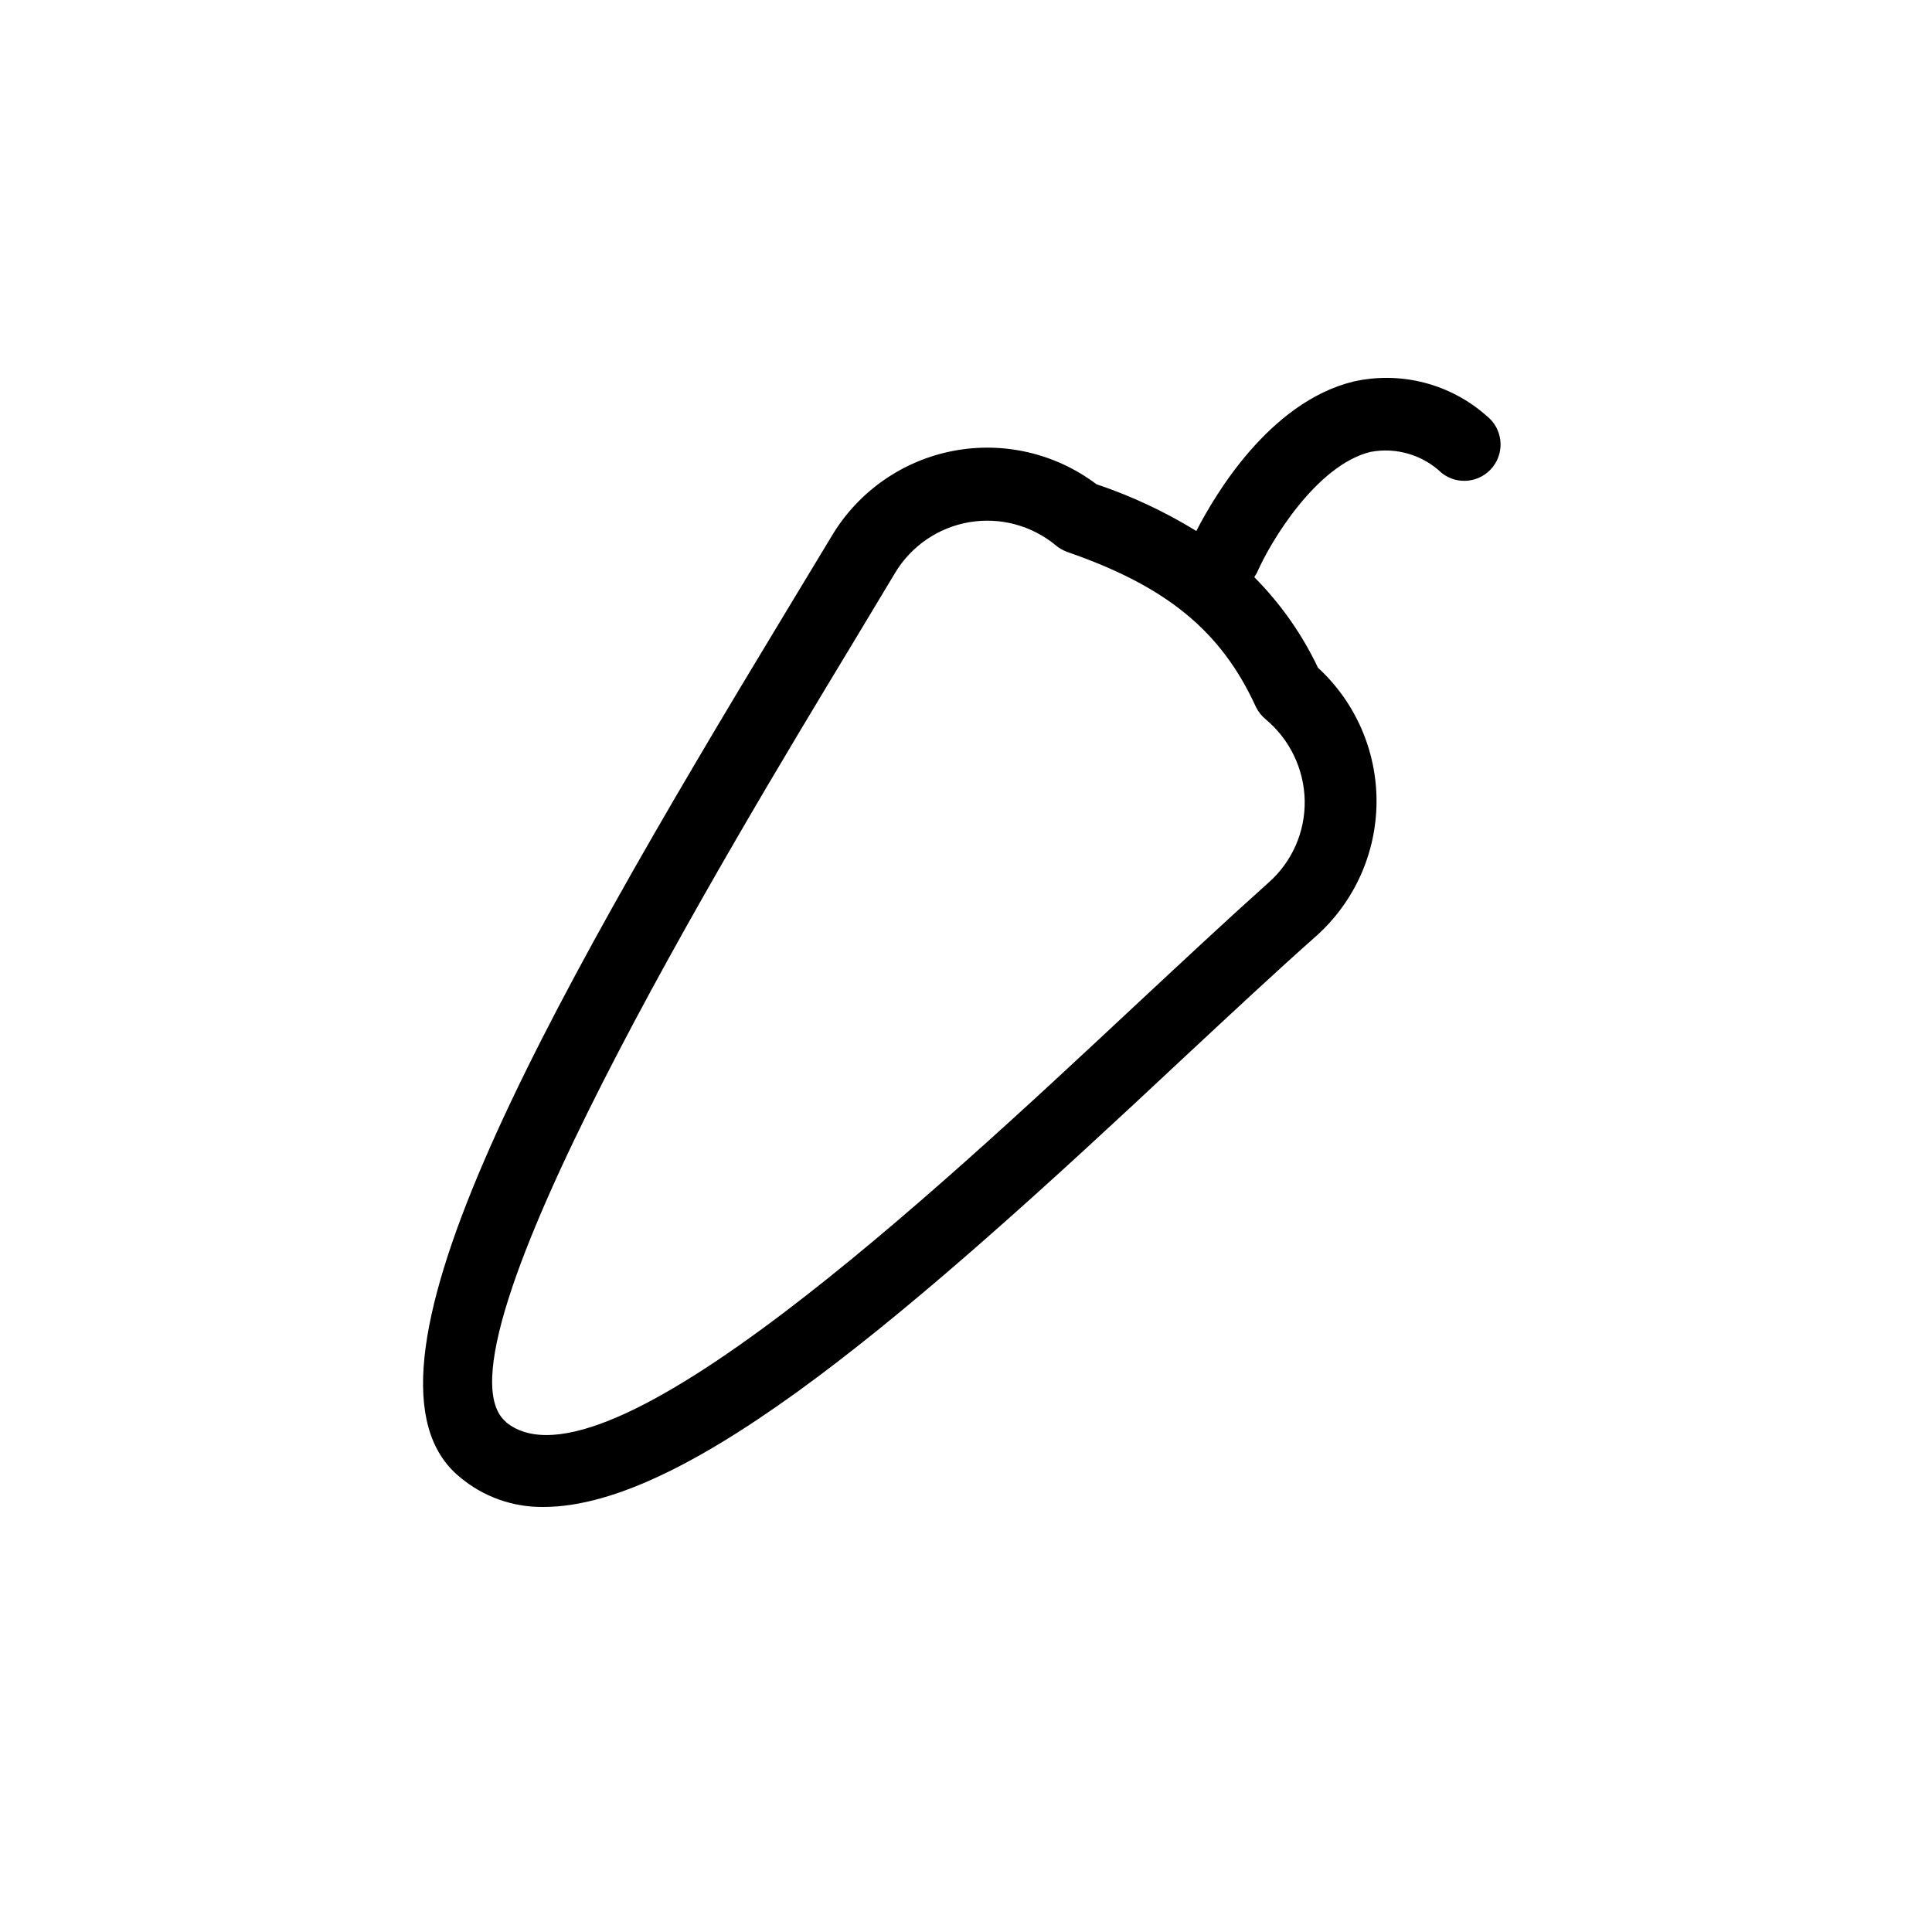
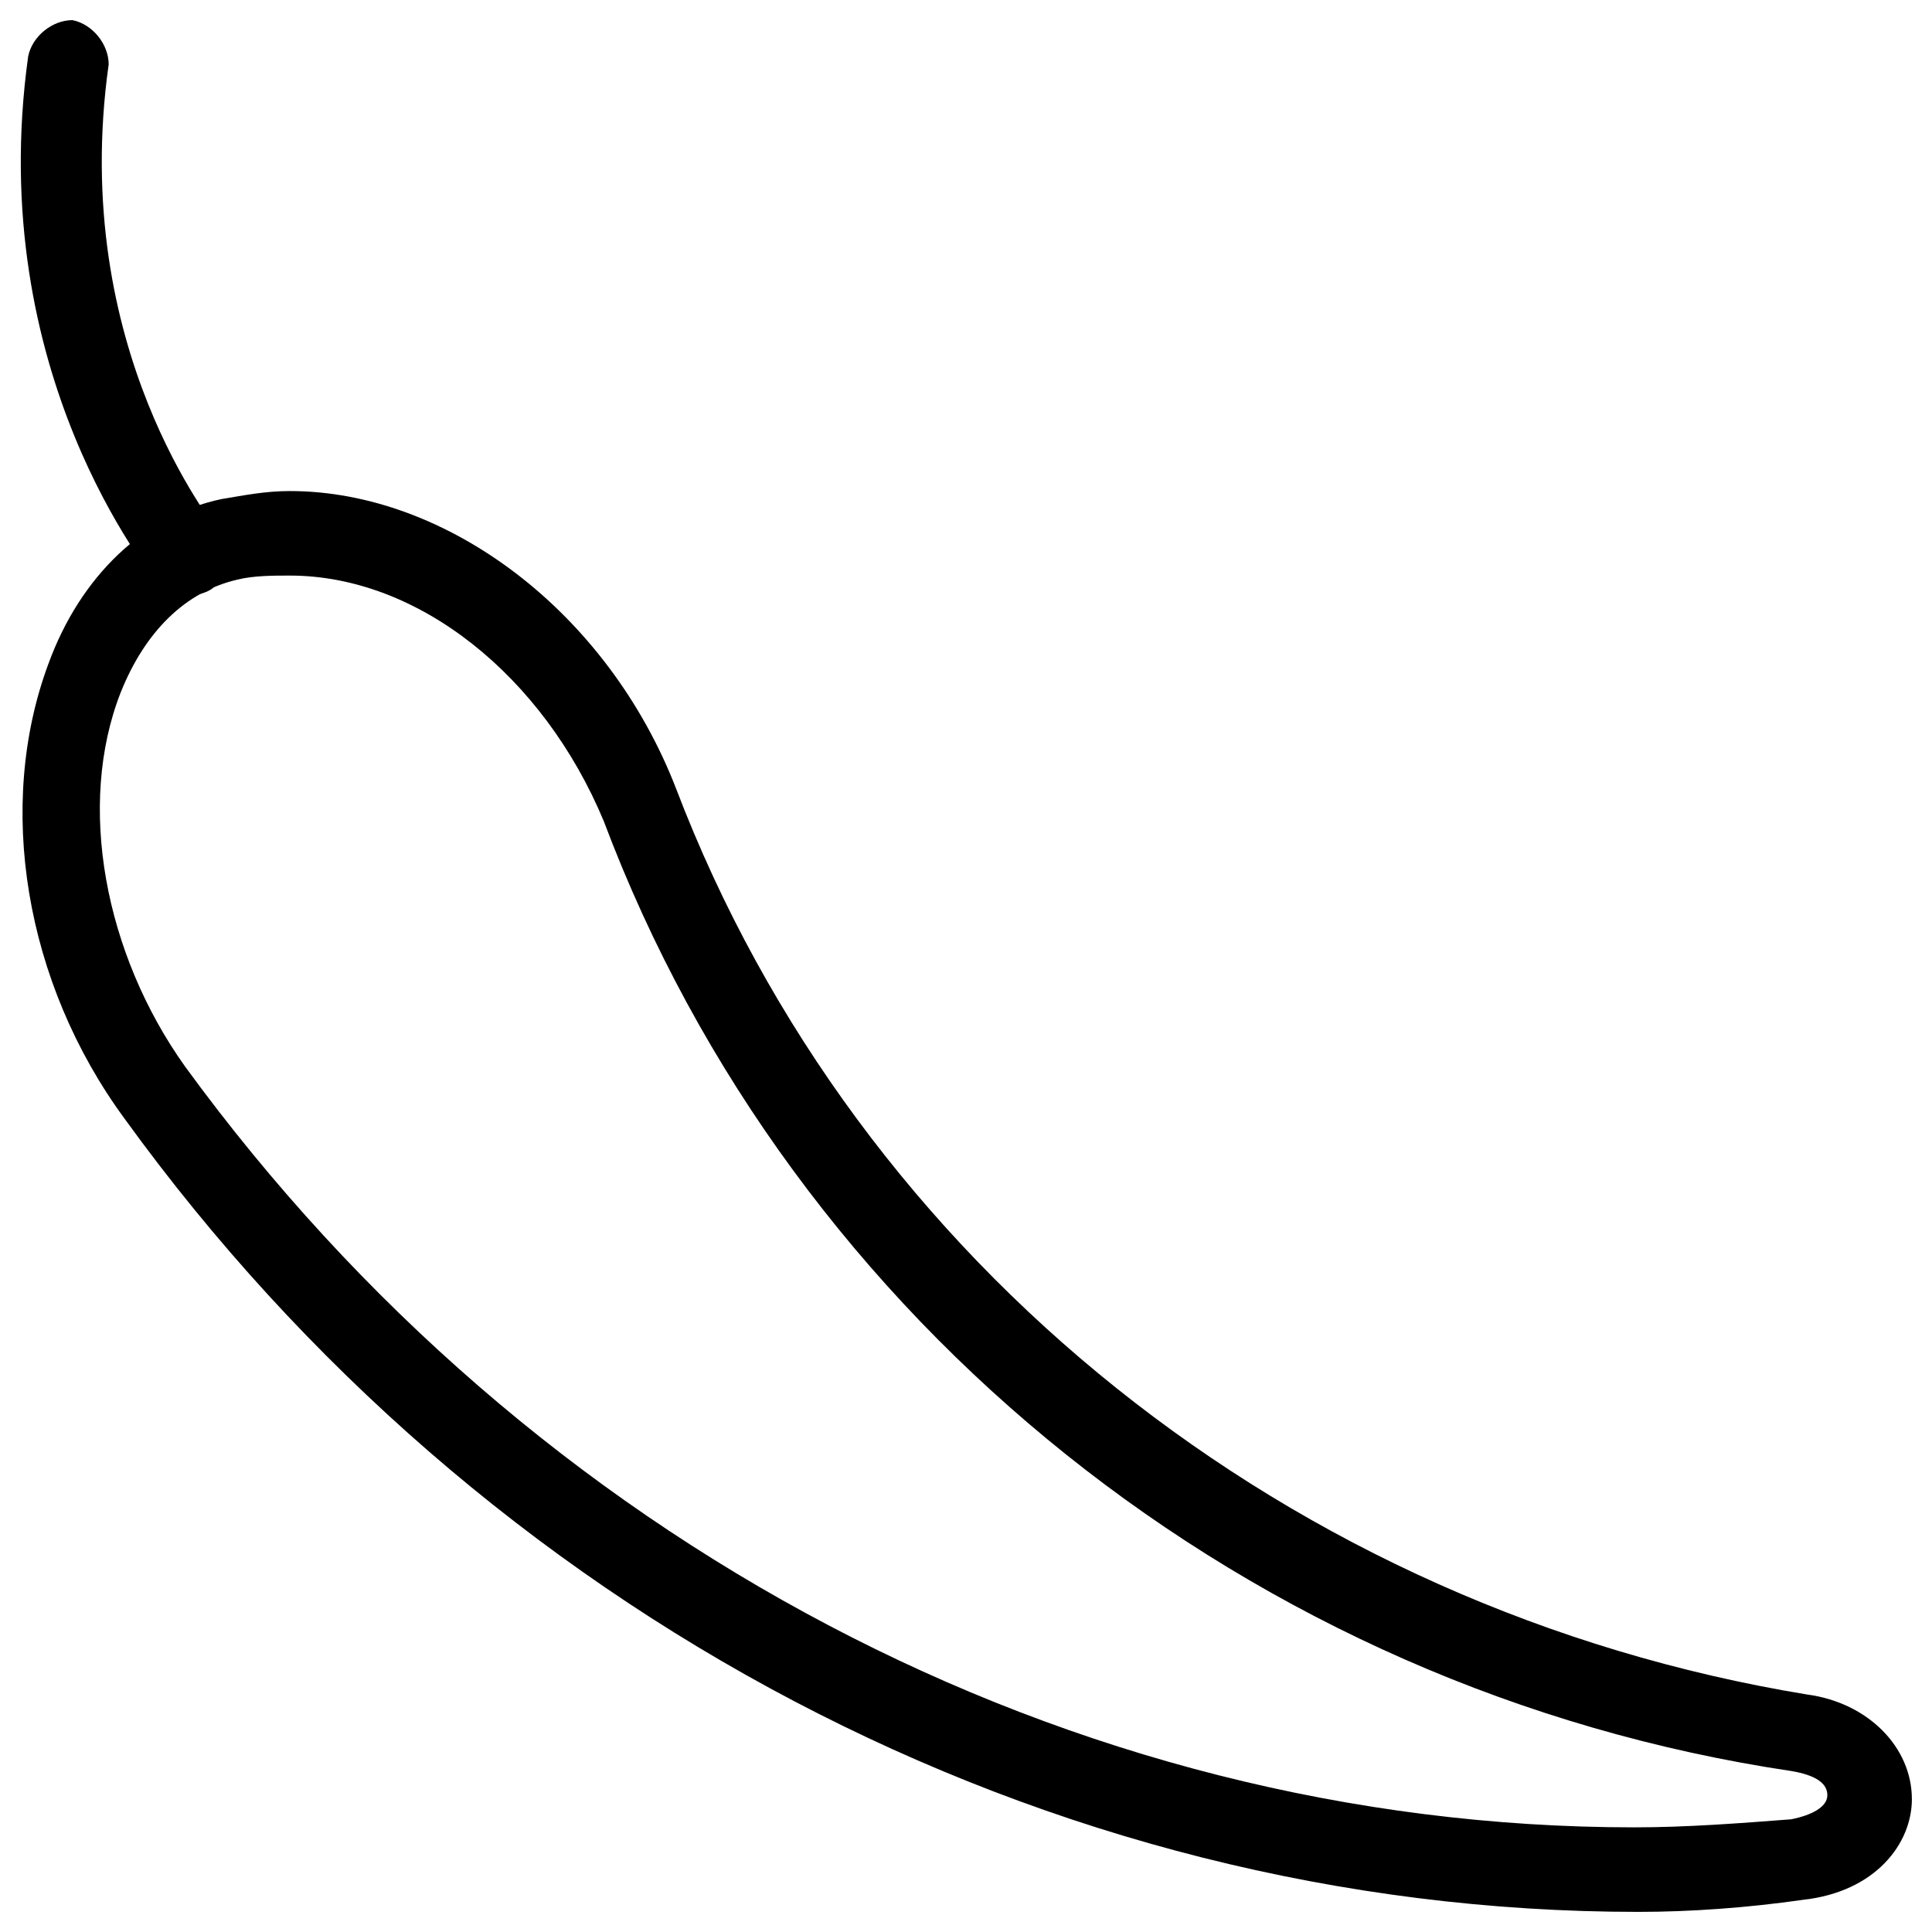
- <svg xmlns="http://www.w3.org/2000/svg" height="100" width="100" data-name="Layer 1" viewBox="0 0 64 64">
-   <path d="M-44.5-33.36a15.2 15.2 0 01-4.73-.76 8.61 8.61 0 01-5.54 0 15.2 15.2 0 01-4.73.76c-8.81 0-15.2-6-15.2-14.2 0-6.66 4.8-13.13 11.42-15.39A9.76 9.76 0 01-55-62c.15.08.29.17.44.27a12.54 12.54 0 011.41-.56l.43-.11c-.3-1.75-.71-5.76 1.27-8.3a6 6 0 015-2.2 1.2 1.2 0 011.2 1.2 1.2 1.2 0 01-1.2 1.2 3.67 3.67 0 00-3.1 1.27c-1.5 1.93-1 5.78-.66 7.1.29.11.57.23.85.36a3.13 3.13 0 01.34-.21 9.71 9.71 0 018.68-.78c6.21 2.49 11.08 9.15 11.08 15.16-.04 7.74-7 14.24-15.24 14.24zm-1.62-2.5a12.58 12.58 0 001.62.1c6.94 0 12.8-5.4 12.8-11.8 0-5-4.3-10.82-9.58-12.94a7.24 7.24 0 00-5.75.19 17.25 17.25 0 016.73 13.47c0 4.5-1.91 8.11-5.82 10.98zm-14.07-25.2a7 7 0 00-2.31.38c-5.68 1.94-9.8 7.46-9.8 13.12 0 7 5.26 11.8 12.8 11.8a12.58 12.58 0 001.62-.1c-3.91-2.87-5.82-6.48-5.82-11A17.28 17.28 0 01-57-60.32a7.51 7.51 0 00-3.19-.74zm5.88 24.55a6.2 6.2 0 004.62 0 5.64 5.64 0 00.92-.46c4-2.53 6-5.75 6-9.84a14.51 14.51 0 00-7.18-12.45 9.9 9.9 0 00-1.61-.74 1.5 1.5 0 00-.89 0 10.16 10.16 0 00-1.66.72A14.49 14.49 0 00-61.3-47v.18c0 4.09 2 7.31 6 9.84a6.08 6.08 0 001 .49zm91.73 4.08a1.2 1.2 0 01-1-.48l-1.39-1.86-.47-.09a8.23 8.23 0 01-2.57.41 8.21 8.21 0 01-2.16-.29l-1.38 1.83a1.2 1.2 0 01-1.68.24 1.21 1.21 0 01-.24-1.68l.12-.15a13.47 13.47 0 01-4.41-.25 11.23 11.23 0 01-8.24-7.6 11.22 11.22 0 012.69-10.9c.63-.69 1.3-1.43 2-2.2 2.75-3.08 5.78-6.47 8.73-8.46a1.54 1.54 0 010-.3v-8.42a1.22 1.22 0 01.72-1.1 1.2 1.2 0 011.3.23l2.77 2.58 2-.81a1.2 1.2 0 011.13.1 1.22 1.22 0 01.53 1v6.31c3.15 1.9 6.44 5.59 9.37 8.87.69.77 1.35 1.51 2 2.2a11.22 11.22 0 012.68 10.9 11.23 11.23 0 01-8.31 7.6 12.06 12.06 0 01-3.14.32l.07.08a1.21 1.21 0 01-.25 1.68 1.17 1.17 0 01-.87.24zm.43-4.42a10.45 10.45 0 003-.23 8.86 8.86 0 006.58-6 8.84 8.84 0 00-2.15-8.59c-.64-.69-1.31-1.44-2-2.22-3-3.35-6.38-7.15-9.34-8.71a1.22 1.22 0 01-.64-1v-5.25l-1 .42a1.21 1.21 0 01-1.3-.21l-1.32-1.23v4.69l.55-.18a1.21 1.21 0 011.5.8 1.21 1.21 0 01-.81 1.5c-3.16 1-7.25 5.53-10.54 9.21-.69.78-1.36 1.53-2 2.22A8.87 8.87 0 0016.26-43a8.86 8.86 0 006.58 6 10.8 10.8 0 003.33.21l-.09-.21a10.07 10.07 0 01-2.94-7.12 1.2 1.2 0 011.2-1.2 1.2 1.2 0 011.2 1.2 7.64 7.64 0 002.24 5.42 6.1 6.1 0 001.88 1.3h4.72a6.19 6.19 0 001.88-1.31 7.61 7.61 0 002.25-5.42c0-1.49-1.14-5.59-2.82-10.21a1.2 1.2 0 01.72-1.54 1.18 1.18 0 011.53.72c.7 1.9 3 8.33 3 11A10 10 0 0138-37zm73 5.42a1.2 1.2 0 01-.72-.24 1.2 1.2 0 01-.24-1.68l.81-1.08c-5.62 0-9.85-1.55-12.25-4.34-2.06-2.39-2.8-5.67-2.19-9.74.94-6.3 8.76-11.93 14.47-16l.57-.42v-8.66a1.2 1.2 0 01.72-1.1 1.2 1.2 0 011.3.23l2.77 2.58 2-.81a1.2 1.2 0 011.13.1 1.22 1.22 0 01.53 1v6.31c2.86 2 14.06 10.18 15 16.81a10.93 10.93 0 01-2.45 9c-3 3.45-7.69 4.85-11.42 5l.83 1.1a1.2 1.2 0 01-.24 1.68 1.2 1.2 0 01-1.68-.24l-1.89-2.52h-4.2l-1.88 2.52a1.19 1.19 0 01-.99.5zM112.7-63l-.59.42c-5.36 3.86-12.7 9.15-13.5 14.45-.5 3.35 0 6 1.64 7.83 2.49 2.89 7.21 3.5 10.73 3.5h9c4.14 0 8.26-1.66 10.47-4.23a8.5 8.5 0 001.9-7.1c-.65-4.35-8-11.09-14.53-15.52l-.08-.06a1.27 1.27 0 01-.32-.38 1.33 1.33 0 01-.14-.48v-5.23l-1 .42a1.21 1.21 0 01-1.28-.23l-1.32-1.23v4.14l.79-.62a1.2 1.2 0 011.69.18 1.21 1.21 0 01-.19 1.69c-.71.57-1.54 1.19-2.44 1.85a1.23 1.23 0 01-.83.6zm92.59 31.1a1.16 1.16 0 01-.75-.26l-1.9-1.53a1.34 1.34 0 01-.2-.21h-4.2a.8.8 0 01-.2.21l-1.89 1.53a1.21 1.21 0 01-1.69-.18 1.22 1.22 0 01.07-1.59 15.76 15.76 0 01-10.59-4.62 12.06 12.06 0 01-3.14-9.34c.44-6.34 8.06-11.68 14.19-16l.86-.6v-8.63a1.2 1.2 0 01.72-1.1 1.2 1.2 0 011.3.23l2.77 2.58 2-.81a1.2 1.2 0 011.13.1 1.22 1.22 0 01.53 1v6.31c5.79 4 14.88 11.12 15.05 16.95.13 4.09-1 7.39-3.34 9.81a15 15 0 01-9.88 4.05 1.19 1.19 0 01.09 1.61 1.18 1.18 0 01-.93.46zm-2.39-4.4h1.65c2.38 0 6.81-.44 9.68-3.4 1.88-1.94 2.78-4.65 2.68-8.07-.13-4.19-7.58-10.69-14.52-15.38l-.08-.06a1.27 1.27 0 01-.32-.38 1.56 1.56 0 01-.14-.48v-5.23l-1 .42a1.21 1.21 0 01-1.28-.23l-1.32-1.23v4.13c.28-.21.55-.41.79-.61a1.2 1.2 0 011.69.18 1.21 1.21 0 01-.18 1.69c-1.14.92-2.62 2-4.18 3-5.41 3.8-12.82 9-13.17 14.19a9.64 9.64 0 002.49 7.54 13.61 13.61 0 009.87 3.88h4.88a54.56 54.56 0 00-.21-22.52 1.19 1.19 0 01.89-1.44 1.2 1.2 0 011.45.88c0 .1 0 .2.07.3a11.12 11.12 0 017.72 3.33 11.82 11.82 0 013.81 8.45 11.73 11.73 0 01-4.33 9.13 1.2 1.2 0 01-1.69-.17 1.2 1.2 0 01.17-1.69 9.33 9.33 0 003.45-7.27 9.48 9.48 0 00-3.06-6.66 9.31 9.31 0 00-5.58-2.65c.15.81.27 1.61.37 2.4a7.71 7.71 0 017.1 7.67 7.71 7.71 0 01-7.26 7.69c-.15 1.01-.34 1.89-.44 2.56zm.89-6.7q-.07.86-.15 1.65a5.31 5.31 0 004.56-5.25 5.31 5.31 0 00-4.44-5.23 57 57 0 01.16 6 1.26 1.26 0 00.28-.8 1.2 1.2 0 011.2-1.2 1.2 1.2 0 011.2 1.2 3.71 3.71 0 01-2.81 3.63zM-64 50.66a24 24 0 01-7.84-1.29 2.3 2.3 0 01-1.54-2.16A2.28 2.28 0 01-71.93 45c6.57-2.47 10.85-4.82 14.64-10.16 1.69-2.37 2.9-5.74 4.08-9a54.11 54.11 0 012.58-6.36c1.35-2.58 4.42-3.76 7.82-3a7.27 7.27 0 01.8.22c.84-1.28 3.19-4.45 6.26-4.9A5.58 5.58 0 01-31 13.55a1.2 1.2 0 010 1.7 1.2 1.2 0 01-1.7 0 3.27 3.27 0 00-2.77-1.09c-1.82.27-3.54 2.27-4.42 3.55a7.13 7.13 0 013.48 5.74c.22 5-1.68 10.39-5.64 16A27.52 27.52 0 01-64 50.66zm-6.81-3.48c9.43 3.16 21-.74 26.91-9.12 3.39-4.77 5.14-9.31 5.21-13.52a7.2 7.2 0 01-6.54-.73 1.2 1.2 0 01-.43-1.64 1.22 1.22 0 011.66-.43c2.11 1.24 4.21 1.07 4.89.15a6.1 6.1 0 00-4.18-3c-1.76-.39-4.16-.16-5.17 1.77A52.16 52.16 0 00-51 26.69c-1.22 3.41-2.5 6.93-4.37 9.57C-59.83 42.6-65 45-70.84 47.18zM18 49.92a4.22 4.22 0 01-2.78-1c-4-3.31 2.55-15 10.85-28.71l1.51-2.5a6 6 0 018.74-1.67 16.13 16.13 0 013.31 1.55c.59-1.15 2.4-4.26 5.2-4.95a5 5 0 014.42 1.14 1.2 1.2 0 11-1.49 1.89 2.69 2.69 0 00-2.36-.7c-1.8.44-3.33 3-3.76 4l-.09.15a10.85 10.85 0 012.11 3 6 6 0 01-.05 8.88c-1.3 1.15-2.81 2.56-4.41 4.05-8.92 8.36-16.35 14.87-21.2 14.87zm-1.24-2.81C20 49.76 31 39.48 37.57 33.34c1.61-1.5 3.13-2.92 4.45-4.1a3.54 3.54 0 001.2-2.72 3.6 3.6 0 00-1.29-2.69 1.23 1.23 0 01-.33-.42c-1.16-2.54-3-4-6.23-5.12a1.26 1.26 0 01-.39-.22 3.56 3.56 0 00-5.33.91l-1.51 2.51C24.28 27.88 14 44.85 16.77 47.11zm98.79 10.1h-.19c-.94-.07-3.15-.25-6.73-14.29a152.37 152.37 0 01-3.91-21.34 6.69 6.69 0 013.28-6.4c3.75-2.45 9.93-2.59 14.07-.32a7.33 7.33 0 014.16 6.61c-.1 9.2-4 30.67-8.6 34.84a3 3 0 01-2.07.9zm.12-2.38zm-.46-39.17a11 11 0 00-5.93 1.53 4.29 4.29 0 00-2.17 4.17c1 11.81 6.14 31.87 8.49 33.43a1 1 0 00.37-.25c2.42-2.21 5.17-12.21 6.68-21.6a26.72 26.72 0 01-5.51.23 1.2 1.2 0 11.12-2.39 26 26 0 005.22-.24 1.18 1.18 0 01.53 0c.13-.93.24-1.84.34-2.74a28.48 28.48 0 01-7.93 0 1.2 1.2 0 01.39-2.36 27.06 27.06 0 007.51 0 1.22 1.22 0 01.27 0c.12-1.42.19-2.75.2-4a5 5 0 00-2.9-4.44 12.09 12.09 0 00-5.67-1.34zm7.67-4.12a1.22 1.22 0 01-.85-.35 1.2 1.2 0 010-1.7l1.3-1.3a1.2 1.2 0 011.7 0 1.22 1.22 0 010 1.7l-1.3 1.3a1.22 1.22 0 01-.84.35zm-14.27 0a1.2 1.2 0 01-.85-.35l-1.3-1.3a1.2 1.2 0 111.7-1.7l1.3 1.3a1.2 1.2 0 010 1.7 1.24 1.24 0 01-.84.35zm6.84-1.3a1.2 1.2 0 01-1.2-1.2V6.45a1.2 1.2 0 112.4 0V9a1.2 1.2 0 01-1.19 1.24zM212 52.86h-1.85a3.4 3.4 0 01-3.4-3.4v-5.54a17.17 17.17 0 01-1.82-.37v4a5.31 5.31 0 01-5.31 5.3h-3.46a5.31 5.31 0 01-5.31-5.3V36.3c-8.36-1.1-13.13-4-13.13-8 0-10.32 9-18.71 20.17-18.71S218 18 218 28.31a4.68 4.68 0 01-.51 2.14 10.42 10.42 0 014.89 8.7c0 2.36-2.55 4.07-7 4.77v5.54a3.41 3.41 0 01-3.38 3.4zm-2.85-8.69v5.29a1 1 0 001 1H212a1 1 0 001-1v-5.29a30.43 30.43 0 01-3.82 0zm-15.9-7.61v11a2.91 2.91 0 002.91 2.9h3.46a2.92 2.92 0 002.91-2.9v-4.84c-1.83-.88-2.82-2.1-2.82-3.57a9.75 9.75 0 01.3-2.43 56.22 56.22 0 01-6.8-.16zM208 41.67a28.57 28.57 0 005.92 0h.08c3.92-.44 6-1.6 6-2.52a8.12 8.12 0 00-4.69-7.15h-.08a9.55 9.55 0 00-4.23-1c-4.95 0-9 3.66-9 8.18 0 .52.65 1.12 1.93 1.62l.23.08a16.38 16.38 0 003.84.79zm-15.81-7.62a50.77 50.77 0 008.21.24h.6a11.5 11.5 0 0110-5.73 12.11 12.11 0 014.33.8 2.32 2.32 0 00.25-1.05c0-9-8-16.31-17.77-16.31s-17.77 7.31-17.77 16.31c0 2.68 4.73 4.93 12.06 5.73h.09zM-51.63 142.82h-.43a1.78 1.78 0 01-.73-.06 9.33 9.33 0 01-7.52-5.05c-1.77-3.42-.85-7.68 0-11.44.26-1.2.5-2.32.64-3.34.32-2.32.43-4.71.53-7 .1-2.13.19-4.32.46-6.5a37.08 37.08 0 011.06-5.21 1.26 1.26 0 01.16-.33 1.21 1.21 0 01-.29-1.48L-55 97a1.18 1.18 0 011.06-.65h1c-.14-1.3-.15-3.72 1.2-5.29a4.2 4.2 0 013.6-1.39A1.2 1.2 0 01-47 90.92a1.18 1.18 0 01-1.26 1.14 1.92 1.92 0 00-1.66.56c-.77.9-.73 2.76-.61 3.73h.57a1.21 1.21 0 011.06.64l2.68 5.08a1.19 1.19 0 01-.23 1.42l-.16.15a32.92 32.92 0 011.28 5.77c.27 2.18.36 4.37.46 6.5.1 2.3.21 4.69.53 7 .14 1 .38 2.14.64 3.34.82 3.76 1.74 8 0 11.44a9.36 9.36 0 01-7.54 5.05 1.09 1.09 0 01-.39.08zm-.37-2.42h.33a7 7 0 005.9-3.79c1.37-2.65.54-6.47-.18-9.83-.27-1.24-.53-2.42-.68-3.53-.33-2.42-.44-4.86-.55-7.22-.09-2.08-.19-4.24-.44-6.32a30.13 30.13 0 00-1-4.7 9 9 0 01-6.73.11 33.66 33.66 0 00-.93 4.59c-.25 2.08-.35 4.24-.44 6.32-.11 2.36-.22 4.8-.55 7.22-.15 1.11-.41 2.29-.68 3.53-.72 3.36-1.55 7.18-.18 9.83a7 7 0 005.9 3.79h.16zm-3.16-37.86a6.45 6.45 0 006 .06 1.2 1.2 0 01.33-.55l-1.74-3.3h-2.58zm70.07 31.11a26.25 26.25 0 01-6.28-.76 1.2 1.2 0 01-.9-1.34 26.21 26.21 0 012.74-8.55 3.19 3.19 0 00-1.26.15 1.2 1.2 0 01-.77-2.27 5.83 5.83 0 013.33-.08 26.46 26.46 0 017.29-7.36l15.1-10.15a26.42 26.42 0 0121-3.74 1.2 1.2 0 01.9 1.34A26.44 26.44 0 0144.7 119l-10.22 6.88a10.31 10.31 0 01-.25 1.56 1.21 1.21 0 01-2.28.14l-2.34 1.58a26.46 26.46 0 01-14.75 4.49zm-4.62-2.85a24.06 24.06 0 0018-3.64l3.86-2.59a4.21 4.21 0 00-1.22-3.1 1.21 1.21 0 01-.1-1.7 1.2 1.2 0 011.69-.1 6 6 0 011.86 3.4l9-6.06a24 24 0 0010.16-15.33 24 24 0 00-18 3.64L20.4 115.47a24.09 24.09 0 00-6.4 6.32 11 11 0 012 1.51 1.2 1.2 0 01-1.69 1.7 9.8 9.8 0 00-1.58-1.17 24 24 0 00-2.49 6.97zm9.49-16.32zm95.92 22.46a1.2 1.2 0 01-1.2-1.2v-1.8a34.08 34.08 0 01-3.55-2.09c-5-3.2-13.33-9.44-13.14-15.33.26-8.48 7.1-12.91 13.72-12.91h7.94c6.62 0 13.46 4.43 13.72 12.91.19 5.9-8.16 12.14-13.16 15.34-1.45.93-2.44 1.52-3.13 1.88v2a1.2 1.2 0 01-1.25 1.2zm-.73-5zm0 0zm0 0zm0 0zm0 0zm-14.78-15.38c-.18 5.87 12.57 13.85 15.3 15.17 2.74-1.33 15.48-9.3 15.3-15.17-.23-7.27-6-10.58-11.33-10.58h-7.94c-5.29 0-11.1 3.31-11.33 10.58zM120.65 102a1.17 1.17 0 01-.84-.36 1.19 1.19 0 010-1.69l1.34-1.35a1.2 1.2 0 011.7 1.7l-1.35 1.34a1.17 1.17 0 01-.85.36zm-9.41 0a1.19 1.19 0 01-.85-.36l-1.34-1.34a1.2 1.2 0 010-1.7 1.19 1.19 0 011.69 0l1.35 1.35a1.21 1.21 0 01-.85 2zm4.41-1.35a1.2 1.2 0 01-1.2-1.2v-2.71a1.2 1.2 0 112.4 0v2.69a1.2 1.2 0 01-1.2 1.2zm167 40.72a.82.82 0 01-.22 0l-2.36-.45a1.21 1.21 0 01-1-1.3l1.25-12.77v-.11a3.36 3.36 0 00-1.74-3.54 5.51 5.51 0 01-2.61-3.79 5.26 5.26 0 01.28-2.79 8.41 8.41 0 013-15.86l.06-.35a11.55 11.55 0 013.36-6.24 6.2 6.2 0 00-2.67-.6c-4 0-7.21 3.77-7.21 8.4a10.44 10.44 0 00.08 1.16 1.2 1.2 0 01-1 1.33 6 6 0 00.3 11.89 1.21 1.21 0 01.93.61 1.18 1.18 0 010 1.11 2.9 2.9 0 00-.12 2.36 3 3 0 001.78 1.77 5.77 5.77 0 014 5.42 1.2 1.2 0 11-2.4 0 3.38 3.38 0 00-2.39-3.14 5.48 5.48 0 01-3.27-3.22 5.19 5.19 0 01-.26-2.8 8.4 8.4 0 01-.08-16.13v-.36c0-6 4.31-10.8 9.61-10.8a8.73 8.73 0 014.8 1.44 8.8 8.8 0 016-1 9 9 0 016.23 4.44 11.5 11.5 0 011.27 8c0 .11 0 .23-.07.35a8.4 8.4 0 01-3.2 15.79 5.29 5.29 0 01-.79 2.7 5.43 5.43 0 01-3.76 2.53 3.4 3.4 0 00-3 2.64v.11l-.93 3.18a1.21 1.21 0 01-1.49.82 1.2 1.2 0 01-.81-1.49l.91-3.13a5.75 5.75 0 014.94-4.49 3 3 0 002.12-1.42 2.84 2.84 0 00.32-2.33 1.2 1.2 0 01.24-1.08 1.23 1.23 0 011-.43 6 6 0 002.55-11.62 1.2 1.2 0 01-.74-1.5 9.52 9.52 0 00.3-1.12 9.07 9.07 0 00-1-6.3 6.48 6.48 0 00-9.9-1.91 9.11 9.11 0 00-3.27 5.48 10.65 10.65 0 00-.14 1.15 1.18 1.18 0 01-1.24 1.11 6 6 0 00-2 11.73 1.22 1.22 0 01.8.78 1.21 1.21 0 01-.19 1.1 2.89 2.89 0 00-.57 2.28 3 3 0 001.41 2.08 5.76 5.76 0 012.94 6l-1.13 11.64.28.05c.6-1.5 1.72-3.64 3.41-4.36a2.89 2.89 0 012.47.06 1.2 1.2 0 11-1.05 2.16.48.48 0 00-.48 0c-.79.34-1.8 1.94-2.44 3.9a1.19 1.19 0 01-1.07.84zm2-16.73h-.23a1.2 1.2 0 01-1-1.41l1.28-6.64a1.27 1.27 0 01-.37-.25L278 110a1.2 1.2 0 011.68-1.72l5.63 5.54.82-4.24-3.63-4a1.2 1.2 0 011.76-1.62l2.44 2.65.45-2.33a1.2 1.2 0 112.35.45l-.45 2.33 3.25-1.55a1.2 1.2 0 011 2.17l-4.78 2.32-2.64 13.61a1.2 1.2 0 01-1.17 1.01zm4.87-157.48a17.77 17.77 0 01-3.35-.31 14 14 0 00-5.31 0 17.66 17.66 0 01-3.34.31 16 16 0 01-12.53-5.6A14.75 14.75 0 01262.23-51a16.67 16.67 0 019-11.8 14.2 14.2 0 019.54-1.12c.31.08.63.14.95.19-.25-2-.33-5.3 1.39-7.5a6 6 0 015-2.2 1.2 1.2 0 011.2 1.2 1.2 1.2 0 01-1.2 1.2 3.67 3.67 0 00-3.1 1.27c-1.23 1.58-1.11 4.45-.85 6.16a12.77 12.77 0 002.28-.32 14.21 14.21 0 019.56 1.15 16.7 16.7 0 019 11.8 14.76 14.76 0 01-2.83 12.51 16 16 0 01-12.59 5.6zm-6-3a16.38 16.38 0 013.11.3 15.38 15.38 0 002.89.27A13.59 13.59 0 00300.24-40a12.35 12.35 0 002.33-10.52 14.24 14.24 0 00-7.66-10.1 11.79 11.79 0 00-8-.95 14.82 14.82 0 01-3.62.39 1.18 1.18 0 01-.46 0 15.45 15.45 0 01-2.68-.38 11.81 11.81 0 00-8 .95 14.24 14.24 0 00-7.66 10.1A12.41 12.41 0 00266.91-40a13.59 13.59 0 0010.67 4.72 15.46 15.46 0 002.89-.27 16.3 16.3 0 013.11-.28zm4.5-18a1.42 1.42 0 01-.45-.08l-4.55-1.83-4.56 1.83a1.21 1.21 0 01-1.12-.13 1.18 1.18 0 01-.52-1v-3.26l-1.28-.69a1.21 1.21 0 01-.54-1.6 1.2 1.2 0 011.61-.53l2 1a1.2 1.2 0 01.67 1.07v2.23l3.35-1.34a1.15 1.15 0 01.89 0l3.36 1.34v-2.23a1.2 1.2 0 01.82-1.14l3-1a1.2 1.2 0 011.52.76 1.22 1.22 0 01-.76 1.52l-2.18.73v3.13a1.19 1.19 0 01-.53 1 1.18 1.18 0 01-.67.2zm-7 110.29a1.09 1.09 0 01-.46-.1 1.2 1.2 0 01-.65-1.56c0-.07.05-.14.08-.2a8.79 8.79 0 01-5.32-2.8c-2.84-3.08-3.55-7.83-3.29-11 .35-4.33-.3-5.68-.78-6.67a4.61 4.61 0 01-.57-1.7 1.21 1.21 0 01.47-1.08 8 8 0 013.18-1.21v-1.48c0-9.72 1-22.63 9.87-22.63 7.66 0 9.09 10 9.52 14.63a7 7 0 013.54 1.35 1.19 1.19 0 01.47 1.08 5.89 5.89 0 01-.43 1.63c-.39 1-.91 2.43-.91 6.84 0 9.42-.94 21.8-8.78 23a1.21 1.21 0 01-.58 1.6 1.2 1.2 0 01-1.59-.58c-.85-1.79-.44-2.44-.28-2.68a1.41 1.41 0 011.19-.64c5.14 0 7.64-6.77 7.64-20.68 0-4.84.64-6.55 1.06-7.68l.13-.36a4.87 4.87 0 00-2.32-.53h-.35c-3.82.23-6.09 4.36-6.93 12.6a24.44 24.44 0 01.3 7.27 1.2 1.2 0 01-2.39-.22 22.83 22.83 0 00-.14-5.91 1.59 1.59 0 01-.15-.29c-1.37-3.84-3.94-4.15-6.68-4.15H274.97a9.73 9.73 0 00-2.24.51l.09.19c.57 1.17 1.43 2.93 1 7.92-.22 2.65.35 6.64 2.66 9.15a6.55 6.55 0 005 2.12 1.33 1.33 0 011.05.56c.34.5.38 1.1-.34 2.85a1.2 1.2 0 01-1.13.83zm-4.94-26.5a8.69 8.69 0 016.79 2.47c.72-4.48 2.54-10.64 7.78-11.64-.84-8.3-3.18-12.33-7.11-12.33-5 0-7.47 6.61-7.47 20.23.04.4.05.83.05 1.25zM-63.83 219.53a7.08 7.08 0 01-6.08-3c-2.16-3-1.82-6.48 1-10.45.24-.34.5-.69.78-1a6 6 0 01-.88-1c-1.82-2.5-1.54-5.44.8-8.75 1.79-2.52 4.79-5.29 9.18-8.48 6.33-4.59 15.22-10 19.48-4.16a5.92 5.92 0 011 5 6.88 6.88 0 014.47 2.86c2.16 3 1.82 6.48-1 10.45-2.18 3.07-5.85 6.46-11.24 10.37s-9.75 6.36-13.34 7.48a14.24 14.24 0 01-4.17.68zm-1.72-13.84q-.8.92-1.41 1.77c-2.18 3.09-2.52 5.59-1 7.66s4 2.53 7.59 1.41c3.34-1 7.47-3.37 12.65-7.13s8.67-7 10.69-9.82c2.18-3.08 2.52-5.58 1-7.65a4.81 4.81 0 00-4.08-2 .43.43 0 01-.16 0 11.77 11.77 0 00-3.35.6c-3.34 1-7.47 3.37-12.65 7.13a57.21 57.21 0 00-9.15 7.89zm20.81-23.12c-2.89 0-7.2 2.07-12.89 6.2-4.18 3-7 5.63-8.63 7.92-2.28 3.22-1.56 4.94-.82 6a3.72 3.72 0 00.52.59 63.56 63.56 0 018.88-7.53c5.39-3.92 9.75-6.36 13.34-7.48a15.2 15.2 0 013.32-.68 3.64 3.64 0 00-.49-3.47 3.74 3.74 0 00-3.23-1.55zm83.68 31.3a13.92 13.92 0 01-2.87-.3 12 12 0 01-7.2-4.46c-4.78 3.49-10.85 3.74-14.86.46a10.85 10.85 0 01-3.87-8.5 15.7 15.7 0 0112.28-15 10.84 10.84 0 019.1 2.09 10 10 0 011.94 2.11l.29-.18A14.48 14.48 0 0144 188.35a11.79 11.79 0 019 15.48 14.56 14.56 0 01-6.62 8 14.78 14.78 0 01-7.44 2.04zm-8.67-7a9.57 9.57 0 006.3 4.31 12.07 12.07 0 008.56-1.45 12.08 12.08 0 005.54-6.69 9.41 9.41 0 00-7.16-12.39 12.14 12.14 0 00-8.51 1.49c-.38.22-.74.46-1.09.71l-.14.1c-4.51 3.35-6.15 9.17-3.64 13.63a1.09 1.09 0 01.14.33zM24.8 188.2a10.67 10.67 0 00-1.92.19 12.79 12.79 0 00-7.35 4.55 12.72 12.72 0 00-3 8.11 8.5 8.5 0 003 6.66c3.2 2.62 8.16 2.3 12.09-.66-2.44-5.14-.76-11.46 3.89-15.41A7.4 7.4 0 0030 190a8.08 8.08 0 00-5.2-1.8zm89.46 31.94a22.72 22.72 0 01-5.67-.72 22.23 22.23 0 01-6.24-2.67 22.54 22.54 0 01-8.35-9.11 1.18 1.18 0 010-1 1.16 1.16 0 01.78-.67 9.92 9.92 0 014.3-.2 25 25 0 01-1.54-15 1.22 1.22 0 01.9-.92 10.74 10.74 0 014.63.08 17.73 17.73 0 0115.44-7.31 10.66 10.66 0 012.33-2.81 1.18 1.18 0 011.27-.13 25.2 25.2 0 018.93 7.39 13.94 13.94 0 011.79-.84 1.2 1.2 0 011.48.56 22.77 22.77 0 01-.72 22.64 22.25 22.25 0 01-5.28 5.9 22.82 22.82 0 01-14.05 4.81zm-4-2.8a20.4 20.4 0 0016.59-3.93 20.16 20.16 0 004.72-5.27 20.39 20.39 0 001.14-19.26 10.68 10.68 0 00-1.2.71l-.09.07h-.06a8.87 8.87 0 00-3.69 6.08 1.2 1.2 0 01-1.9.79 2.68 2.68 0 00-2.69-.16 6.16 6.16 0 00-3.42 4.89 2 2 0 000 .36 1.23 1.23 0 01-.54.9 1.21 1.21 0 01-1 .14c-1.73-.56-3.43-.64-5.08 4.45l-.08.23c-.83 2.57-1.54 4.78-2.11 7.33a1.47 1.47 0 01-.1.44c-.23.73-.37 1.46-.5 2.23zM97 208a20.22 20.22 0 006.64 6.69 19.81 19.81 0 004.31 2q.12-.72.27-1.41a20.43 20.43 0 01-7.5-6.69 1.25 1.25 0 01-.42-.08A8 8 0 0097 208zm2.78-16a21.91 21.91 0 002.22 14.12 17.7 17.7 0 006.77 6.75c.54-2.15 1.17-4.11 1.86-6.24l.07-.23c.64-2 2.24-6.84 6.75-6.3a8.92 8.92 0 012-3.95 2.17 2.17 0 00-2.26.79 1.21 1.21 0 01-1.88-.25 5.22 5.22 0 00-4.42-2.61 2.17 2.17 0 00-2 1.06 1.2 1.2 0 01-2 .15 7.49 7.49 0 00-3.61-2.82.81.81 0 01-.22-.07 8.31 8.31 0 00-3.31-.4zm19.14 1.63a5.32 5.32 0 012.66.8 5.94 5.94 0 01.57-.27 5.31 5.31 0 013.5-.33 10.94 10.94 0 013.46-5.46 23.23 23.23 0 00-7.29-6.23 8.22 8.22 0 00-1.43 2.06.9.9 0 01-.12.24 7.48 7.48 0 00-.31 5.34 1.18 1.18 0 01-.26 1.15 1.2 1.2 0 01-1.12.37c-1.29-.25-2.31.91-2.77 2.2a7.93 7.93 0 01.82.82 4.27 4.27 0 012.26-.65zm-13.47-2.88a9.6 9.6 0 012.48 1.92 4.82 4.82 0 012.94-1 6.69 6.69 0 012.87.57 5.31 5.31 0 013.58-3.25 9.51 9.51 0 01.23-4h-.08a15.23 15.23 0 00-12.05 5.8zm88.17 28.82a7.69 7.69 0 01-2.51-.42c-5.52-1.88-9.18-15.87-9.18-21 0-6.63 5.14-11.44 12.23-11.44a5.91 5.91 0 013 .87A7.22 7.22 0 01199 187a7.4 7.4 0 011.41-5.34 5 5 0 014-1.62 1.2 1.2 0 010 2.4 2.71 2.71 0 00-2.16.8 5.34 5.34 0 00-.8 3.82 7 7 0 011.53.49 5.91 5.91 0 013-.87c6.63 0 12.23 5.24 12.23 11.44 0 4.31-3.59 18.72-8.89 20.86a8 8 0 01-7.08-.64l-.21-.14a4.77 4.77 0 01-.95.44 3.32 3.32 0 01-2 0 4.2 4.2 0 01-.94-.44l-.31.19a8.11 8.11 0 01-4.24 1.22zm.54-30.5c-5.79 0-9.83 3.72-9.83 9 0 5.09 3.79 17.49 7.55 18.77a5.56 5.56 0 004.42-.4 17.91 17.91 0 01-2.17-3.79 1.2 1.2 0 112.19-1 12.62 12.62 0 002.57 4l.12.1a2.41 2.41 0 00.79.46.83.83 0 00.54 0 2.32 2.32 0 00.76-.44.84.84 0 01.18-.15 9.88 9.88 0 002-2.84 38.17 38.17 0 002.86-8.3 1.2 1.2 0 011.44-.9 1.21 1.21 0 01.9 1.45 41.09 41.09 0 01-3.06 8.85 15.31 15.31 0 01-1.54 2.47 5.49 5.49 0 004.58.26c3.79-1.53 7.38-14.36 7.38-18.63 0-4.9-4.5-9-9.83-9a2.76 2.76 0 00-.57.06 10.94 10.94 0 013.24 4.08 1.2 1.2 0 01-2.19 1 9.72 9.72 0 00-4-4.18 4.62 4.62 0 00-4.88 0 9.77 9.77 0 00-3.88 4 1.21 1.21 0 01-1.6.57 1.19 1.19 0 01-.57-1.6 11 11 0 013.14-3.88 2.67 2.67 0 00-.57.08zm6.12-52.65a27 27 0 01-9.71-1.91 22.43 22.43 0 01-6.77-4.07 22.73 22.73 0 01-7.37-21.41 1.18 1.18 0 011.24-1 12.26 12.26 0 015.4 1.58 6.5 6.5 0 012.4-1.35 5.7 5.7 0 01-.15-1.3 6.39 6.39 0 016.32-6.46 6.23 6.23 0 012.67.55 6.4 6.4 0 0112.5-.14 6.28 6.28 0 012.65-.61 6.39 6.39 0 016.46 6.33 5.67 5.67 0 01-.12 1.3 6.38 6.38 0 012.61 1.46 12.68 12.68 0 014.23-.84 1.16 1.16 0 011.21 1 22.7 22.7 0 01-14.95 25 19.85 19.85 0 01-8.65 1.91zm-21.68-25.85a20.36 20.36 0 006.77 18.06 20 20 0 006.06 3.64c6 2.31 11.83 2.34 16.46.09l.44-.22a69.88 69.88 0 00-5.5-9.93 15.26 15.26 0 00-1.74-2.11c-1.59-1.55-2.77-1.71-4.39-.58a1.19 1.19 0 01-1 .17 1.23 1.23 0 01-.77-.69c-.05-.12-.07-.18-.1-.24l-.06-.11A6.19 6.19 0 00190 115a2.71 2.71 0 00-2.53 1 1.2 1.2 0 01-2.05-.2 9 9 0 00-6.85-5.19zm26.18 10.18a73.82 73.82 0 015.77 10.41 20 20 0 003.62-2.34 20.39 20.39 0 007.41-17.82 9 9 0 00-7 4.85 1.16 1.16 0 01-.8.61 1.18 1.18 0 01-1-.2c-2.76-2-5.25-1.32-9.26 2.86.38.44.77 1 1.2 1.55zm-6.2-4.44a5.34 5.34 0 013.24 1.2c2.55-2.71 6.61-6.38 11.31-3.83a11 11 0 012.94-3 4 4 0 00-1.89-.53 1.21 1.21 0 01-1-.58 1.17 1.17 0 01-.07-1.13 3.87 3.87 0 00.39-1.74 4 4 0 00-4-4h-.05a3.94 3.94 0 00-2.91 1.33 1.17 1.17 0 01-1.41.27 1.19 1.19 0 01-.66-1.28 3.94 3.94 0 00-3.93-4.68 4 4 0 00-3.95 4 3.36 3.36 0 00.08.72 1.2 1.2 0 01-.63 1.29 1.18 1.18 0 01-1.42-.24 4 4 0 00-2.94-1.26 4 4 0 00-3.95 4 3.84 3.84 0 00.43 1.72 1.21 1.21 0 010 1.14 1.23 1.23 0 01-1 .59 4 4 0 00-2.06.7 11.19 11.19 0 011.77 2.13 5.29 5.29 0 013.44-.72 8.44 8.44 0 016.23 4.25 5.06 5.06 0 012.01-.31z" />
+ <svg xmlns="http://www.w3.org/2000/svg" height="100" width="100" viewBox="0 0 48 48">
+   <path d="M40.7 47.5C26 47.5 12 40.1 3.1 27.8.6 24.4-.1 20 1.2 16.5c.8-2.2 2.4-3.7 4.3-4.1.6-.1 1.1-.2 1.7-.2 3.9 0 7.9 3 9.6 7.4C21.3 31.4 32.1 40 44.9 42.1c1.5.2 2.6 1.3 2.6 2.6 0 1.1-.9 2.3-2.7 2.5-1.4.2-2.8.3-4.1.3zM7.2 14.3c-.4 0-.9 0-1.3.1-1.3.3-2.3 1.3-2.9 2.8-1.1 2.8-.4 6.5 1.6 9.3 8.6 11.8 22 18.9 36 18.9 1.3 0 2.6-.1 3.9-.2.5-.1.9-.3.9-.6s-.3-.5-.9-.6C31.1 42 19.7 32.9 15 20.4c-1.5-3.6-4.6-6.1-7.8-6.1z" />
+   <path d="M4.7 14.8c-.3 0-.6-.1-.8-.3C3.8 14.3-.4 9.3.7 1.4.8.9 1.3.5 1.8.5c.5.1.9.6.9 1.1-1 7.1 2.7 11.5 2.7 11.6.4.4.3 1-.1 1.4-.1.1-.4.2-.6.2z" />
</svg>
